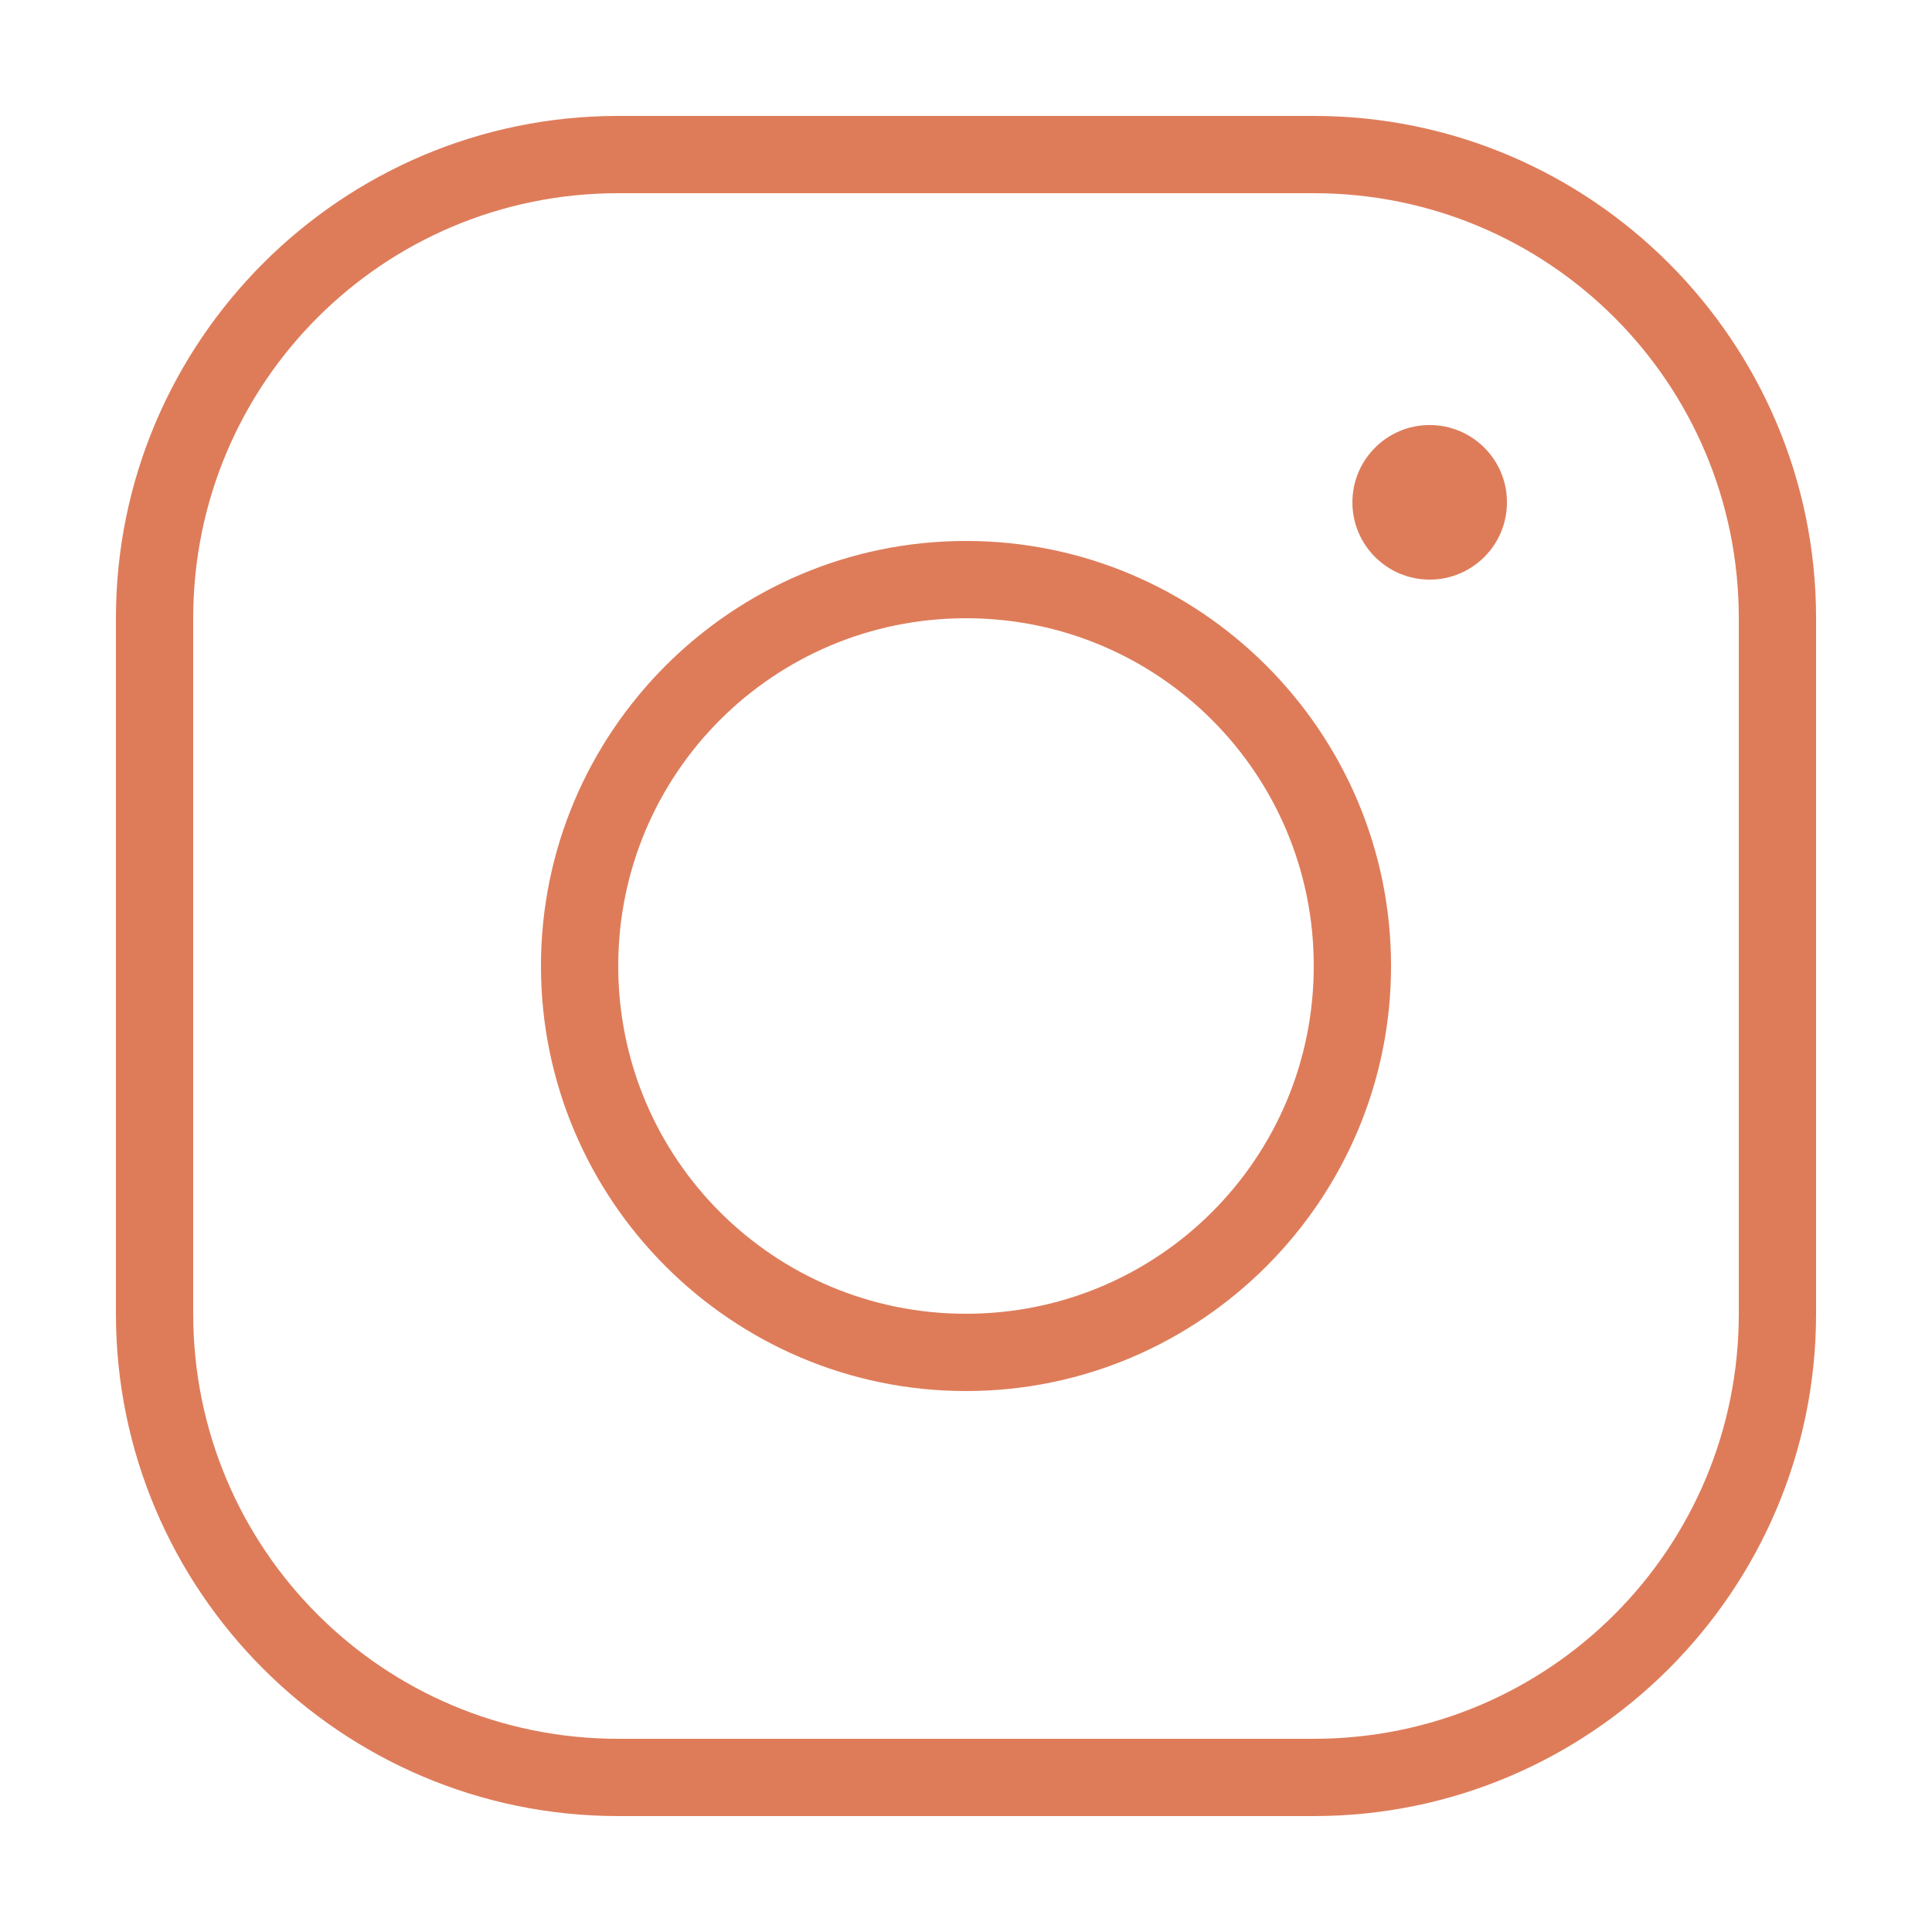
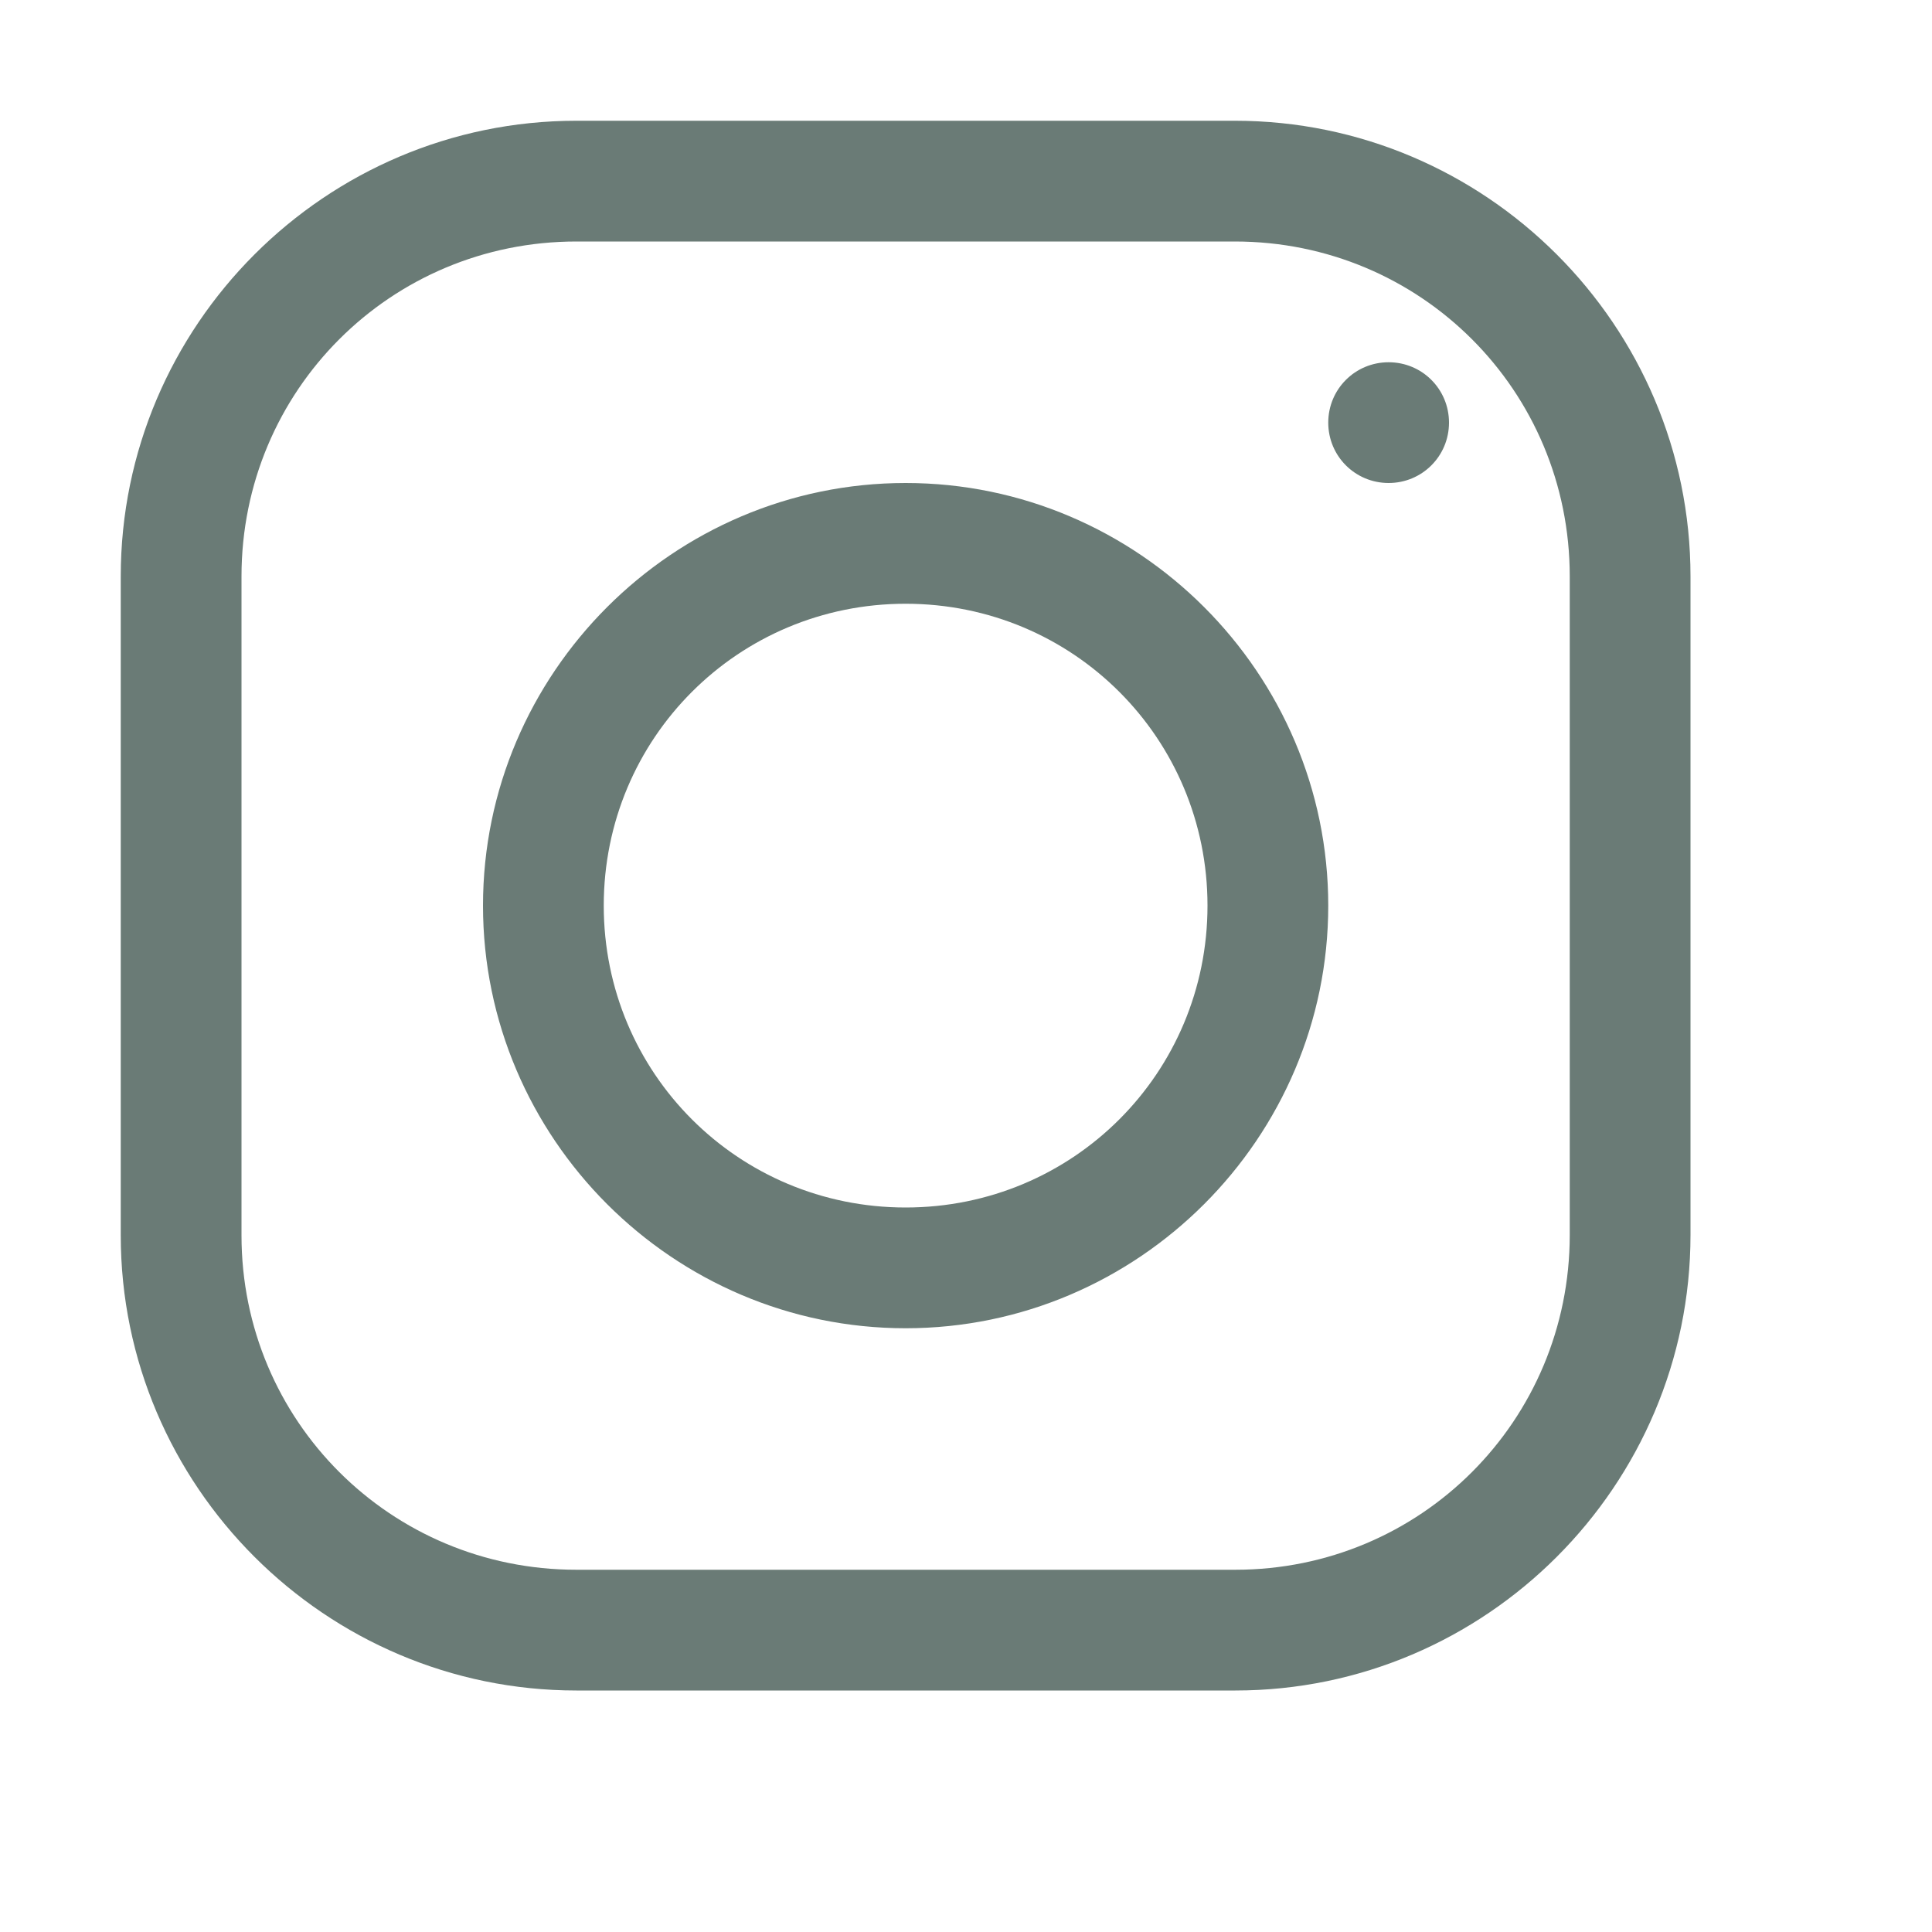
- <svg xmlns="http://www.w3.org/2000/svg" viewBox="0 0 50 50" width="50px" height="50px">
-   <g id="surface28608494">
-     <path style=" stroke:none;fill-rule:nonzero;fill:rgb(87.059%,48.627%,35.294%);fill-opacity:1;" d="M 16 3 C 8.832 3 3 8.832 3 16 L 3 34 C 3 41.168 8.832 47 16 47 L 34 47 C 41.168 47 47 41.168 47 34 L 47 16 C 47 8.832 41.168 3 34 3 Z M 16 5 L 34 5 C 40.086 5 45 9.914 45 16 L 45 34 C 45 40.086 40.086 45 34 45 L 16 45 C 9.914 45 5 40.086 5 34 L 5 16 C 5 9.914 9.914 5 16 5 Z M 37 11 C 35.895 11 35 11.895 35 13 C 35 14.105 35.895 15 37 15 C 38.105 15 39 14.105 39 13 C 39 11.895 38.105 11 37 11 Z M 25 14 C 18.938 14 14 18.938 14 25 C 14 31.062 18.938 36 25 36 C 31.062 36 36 31.062 36 25 C 36 18.938 31.062 14 25 14 Z M 25 16 C 29.98 16 34 20.02 34 25 C 34 29.98 29.98 34 25 34 C 20.02 34 16 29.98 16 25 C 16 20.02 20.02 16 25 16 Z M 25 16 " />
+ <svg xmlns="http://www.w3.org/2000/svg" viewBox="0 0 64 64" width="64px" height="64px">
+   <g id="surface47114747">
+     <path style=" stroke:none;fill-rule:nonzero;fill:rgb(41.569%,48.235%,46.275%);fill-opacity:1;" d="M 19.094 4 C 10.781 4 4 10.781 4 19.094 L 4 40.922 C 4 49.219 10.781 56 19.094 56 L 40.922 56 C 49.219 56 56 49.219 56 40.906 L 56 19.094 C 56 10.781 49.219 4 40.906 4 Z M 19.094 8 L 40.906 8 C 47.062 8 52 12.938 52 19.094 L 52 40.906 C 52 47.062 47.062 52 40.922 52 L 19.094 52 C 12.938 52 8 47.062 8 40.922 L 8 19.094 C 8 12.938 12.938 8 19.094 8 Z M 46 12 C 44.891 12 44 12.891 44 14 C 44 15.109 44.891 16 46 16 C 47.109 16 48 15.109 48 14 C 48 12.891 47.109 12 46 12 Z M 30 16 C 22.297 16 16 22.297 16 30 C 16 37.703 22.297 44 30 44 C 37.703 44 44 37.703 44 30 C 44 22.297 37.703 16 30 16 Z M 30 20 C 35.547 20 40 24.453 40 30 C 40 35.547 35.547 40 30 40 C 24.453 40 20 35.547 20 30 C 20 24.453 24.453 20 30 20 Z M 30 20 " />
  </g>
</svg>
